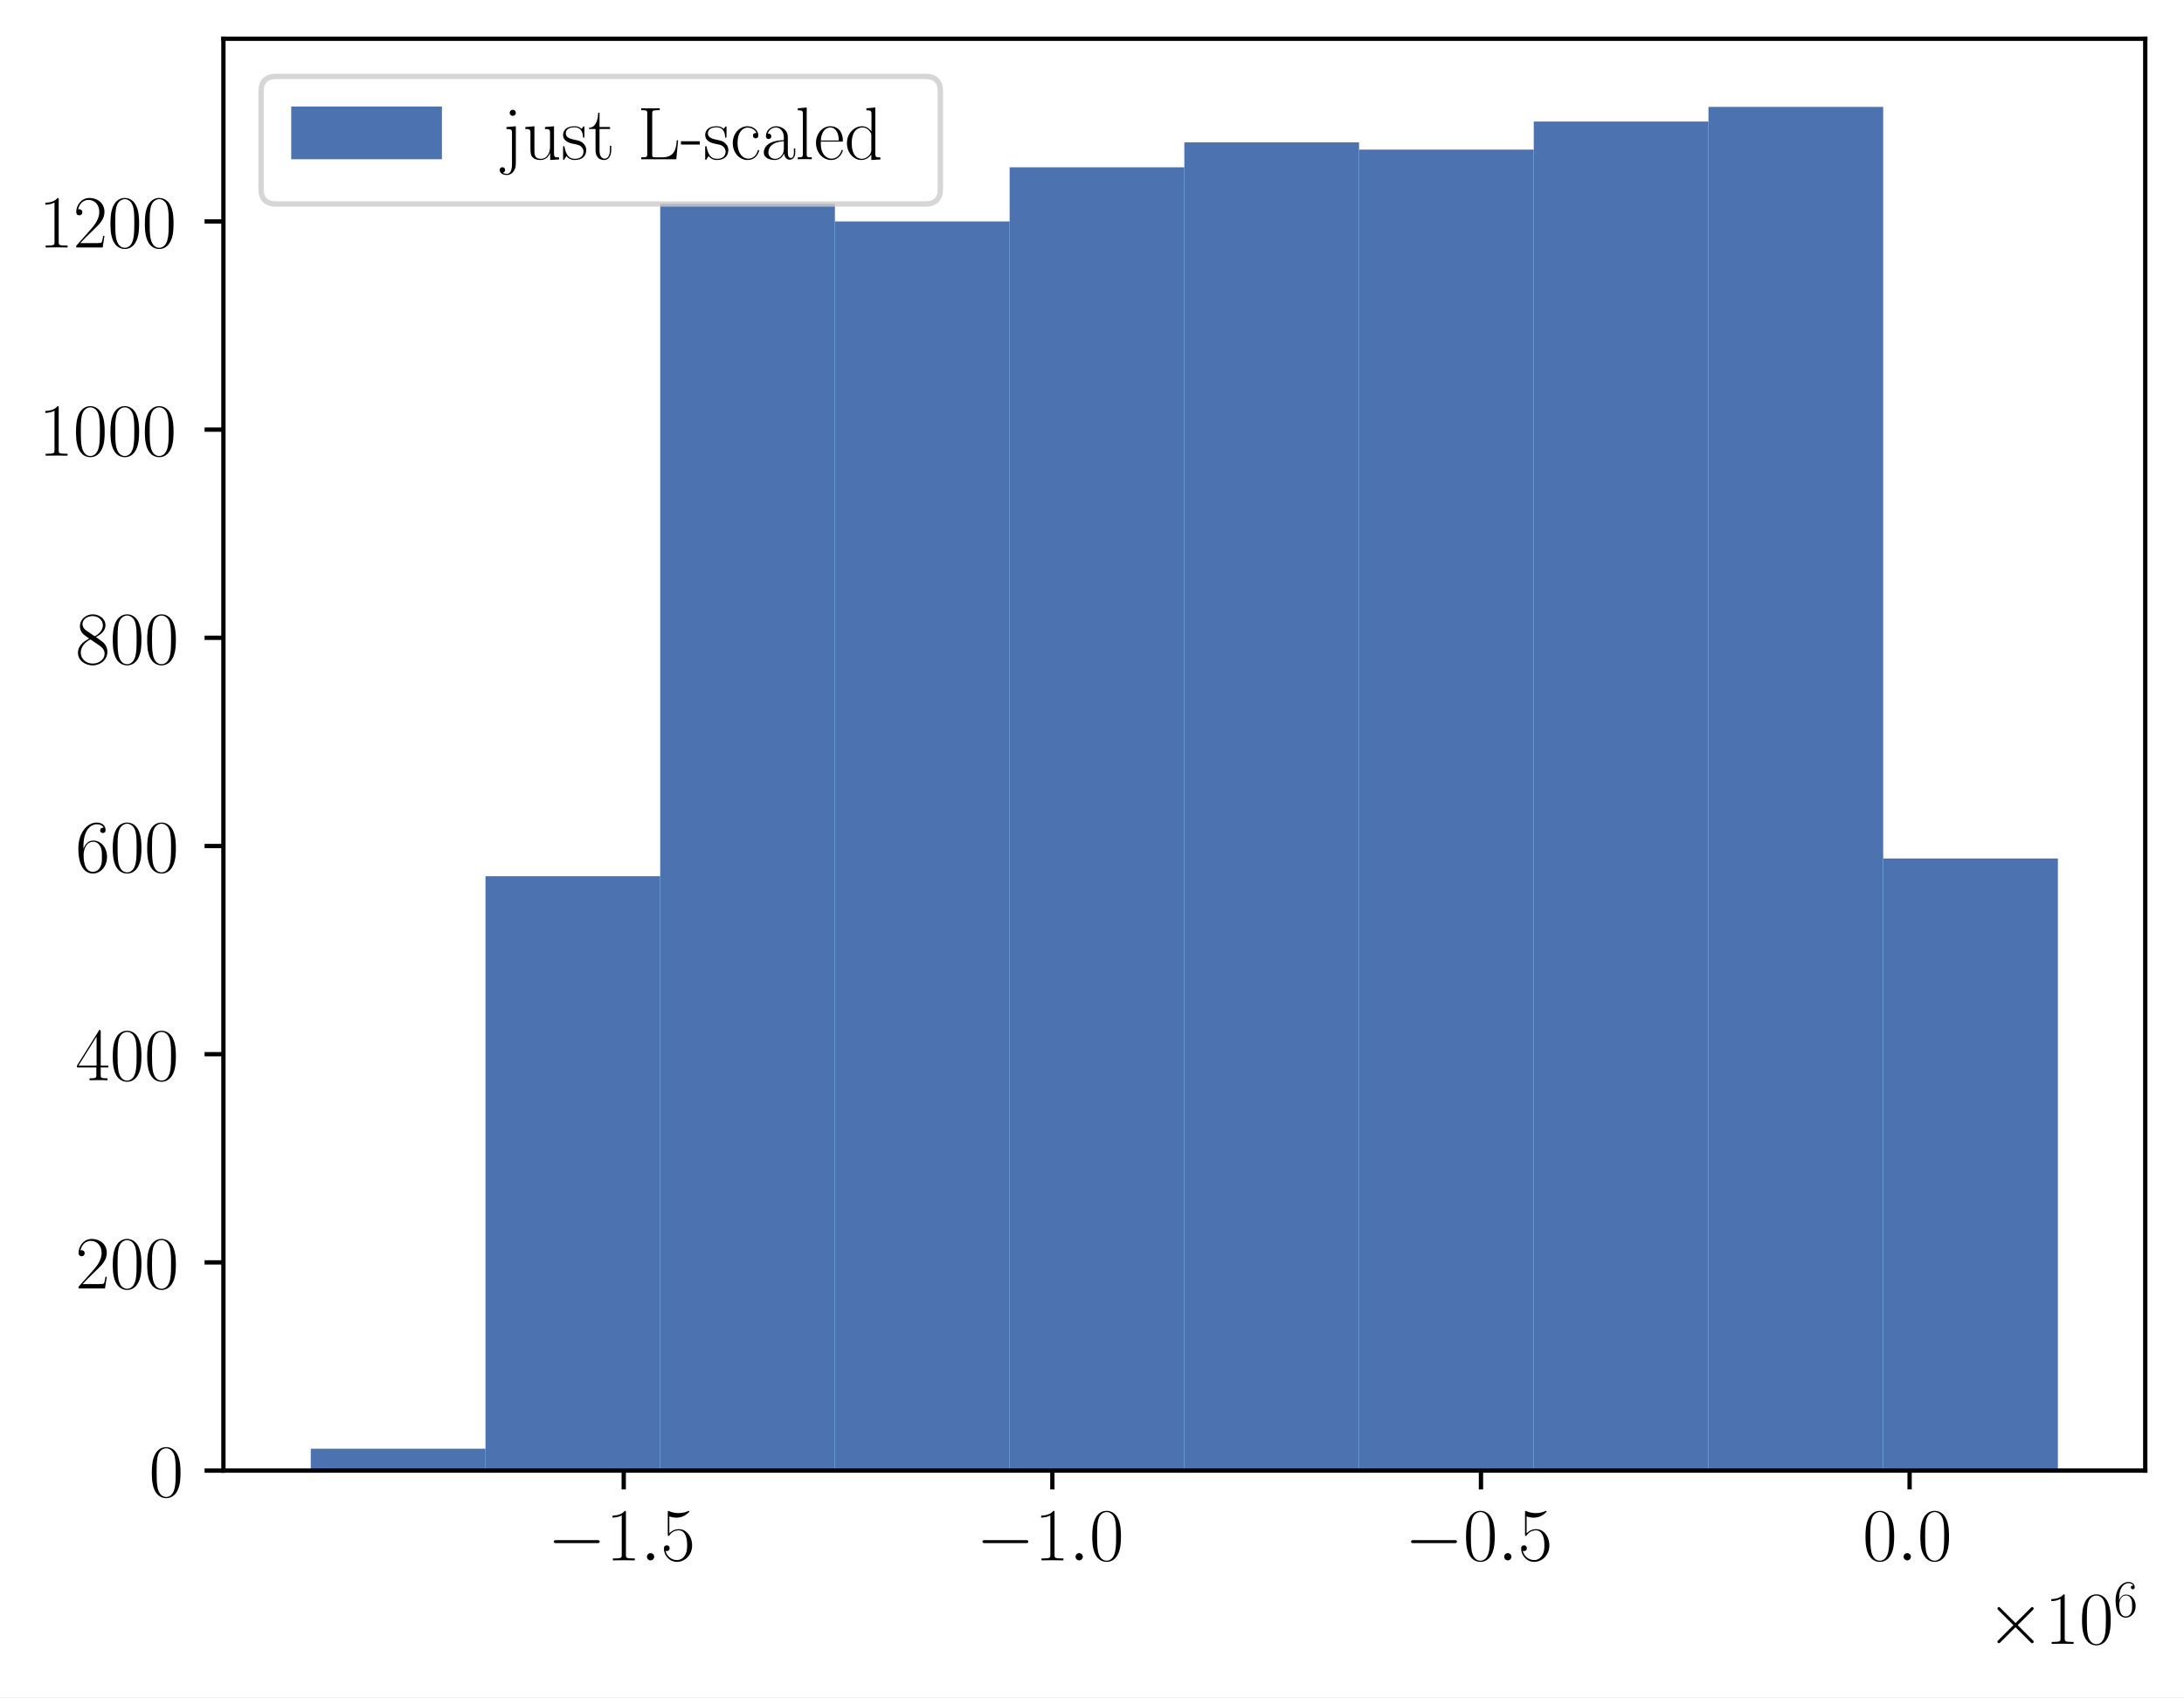
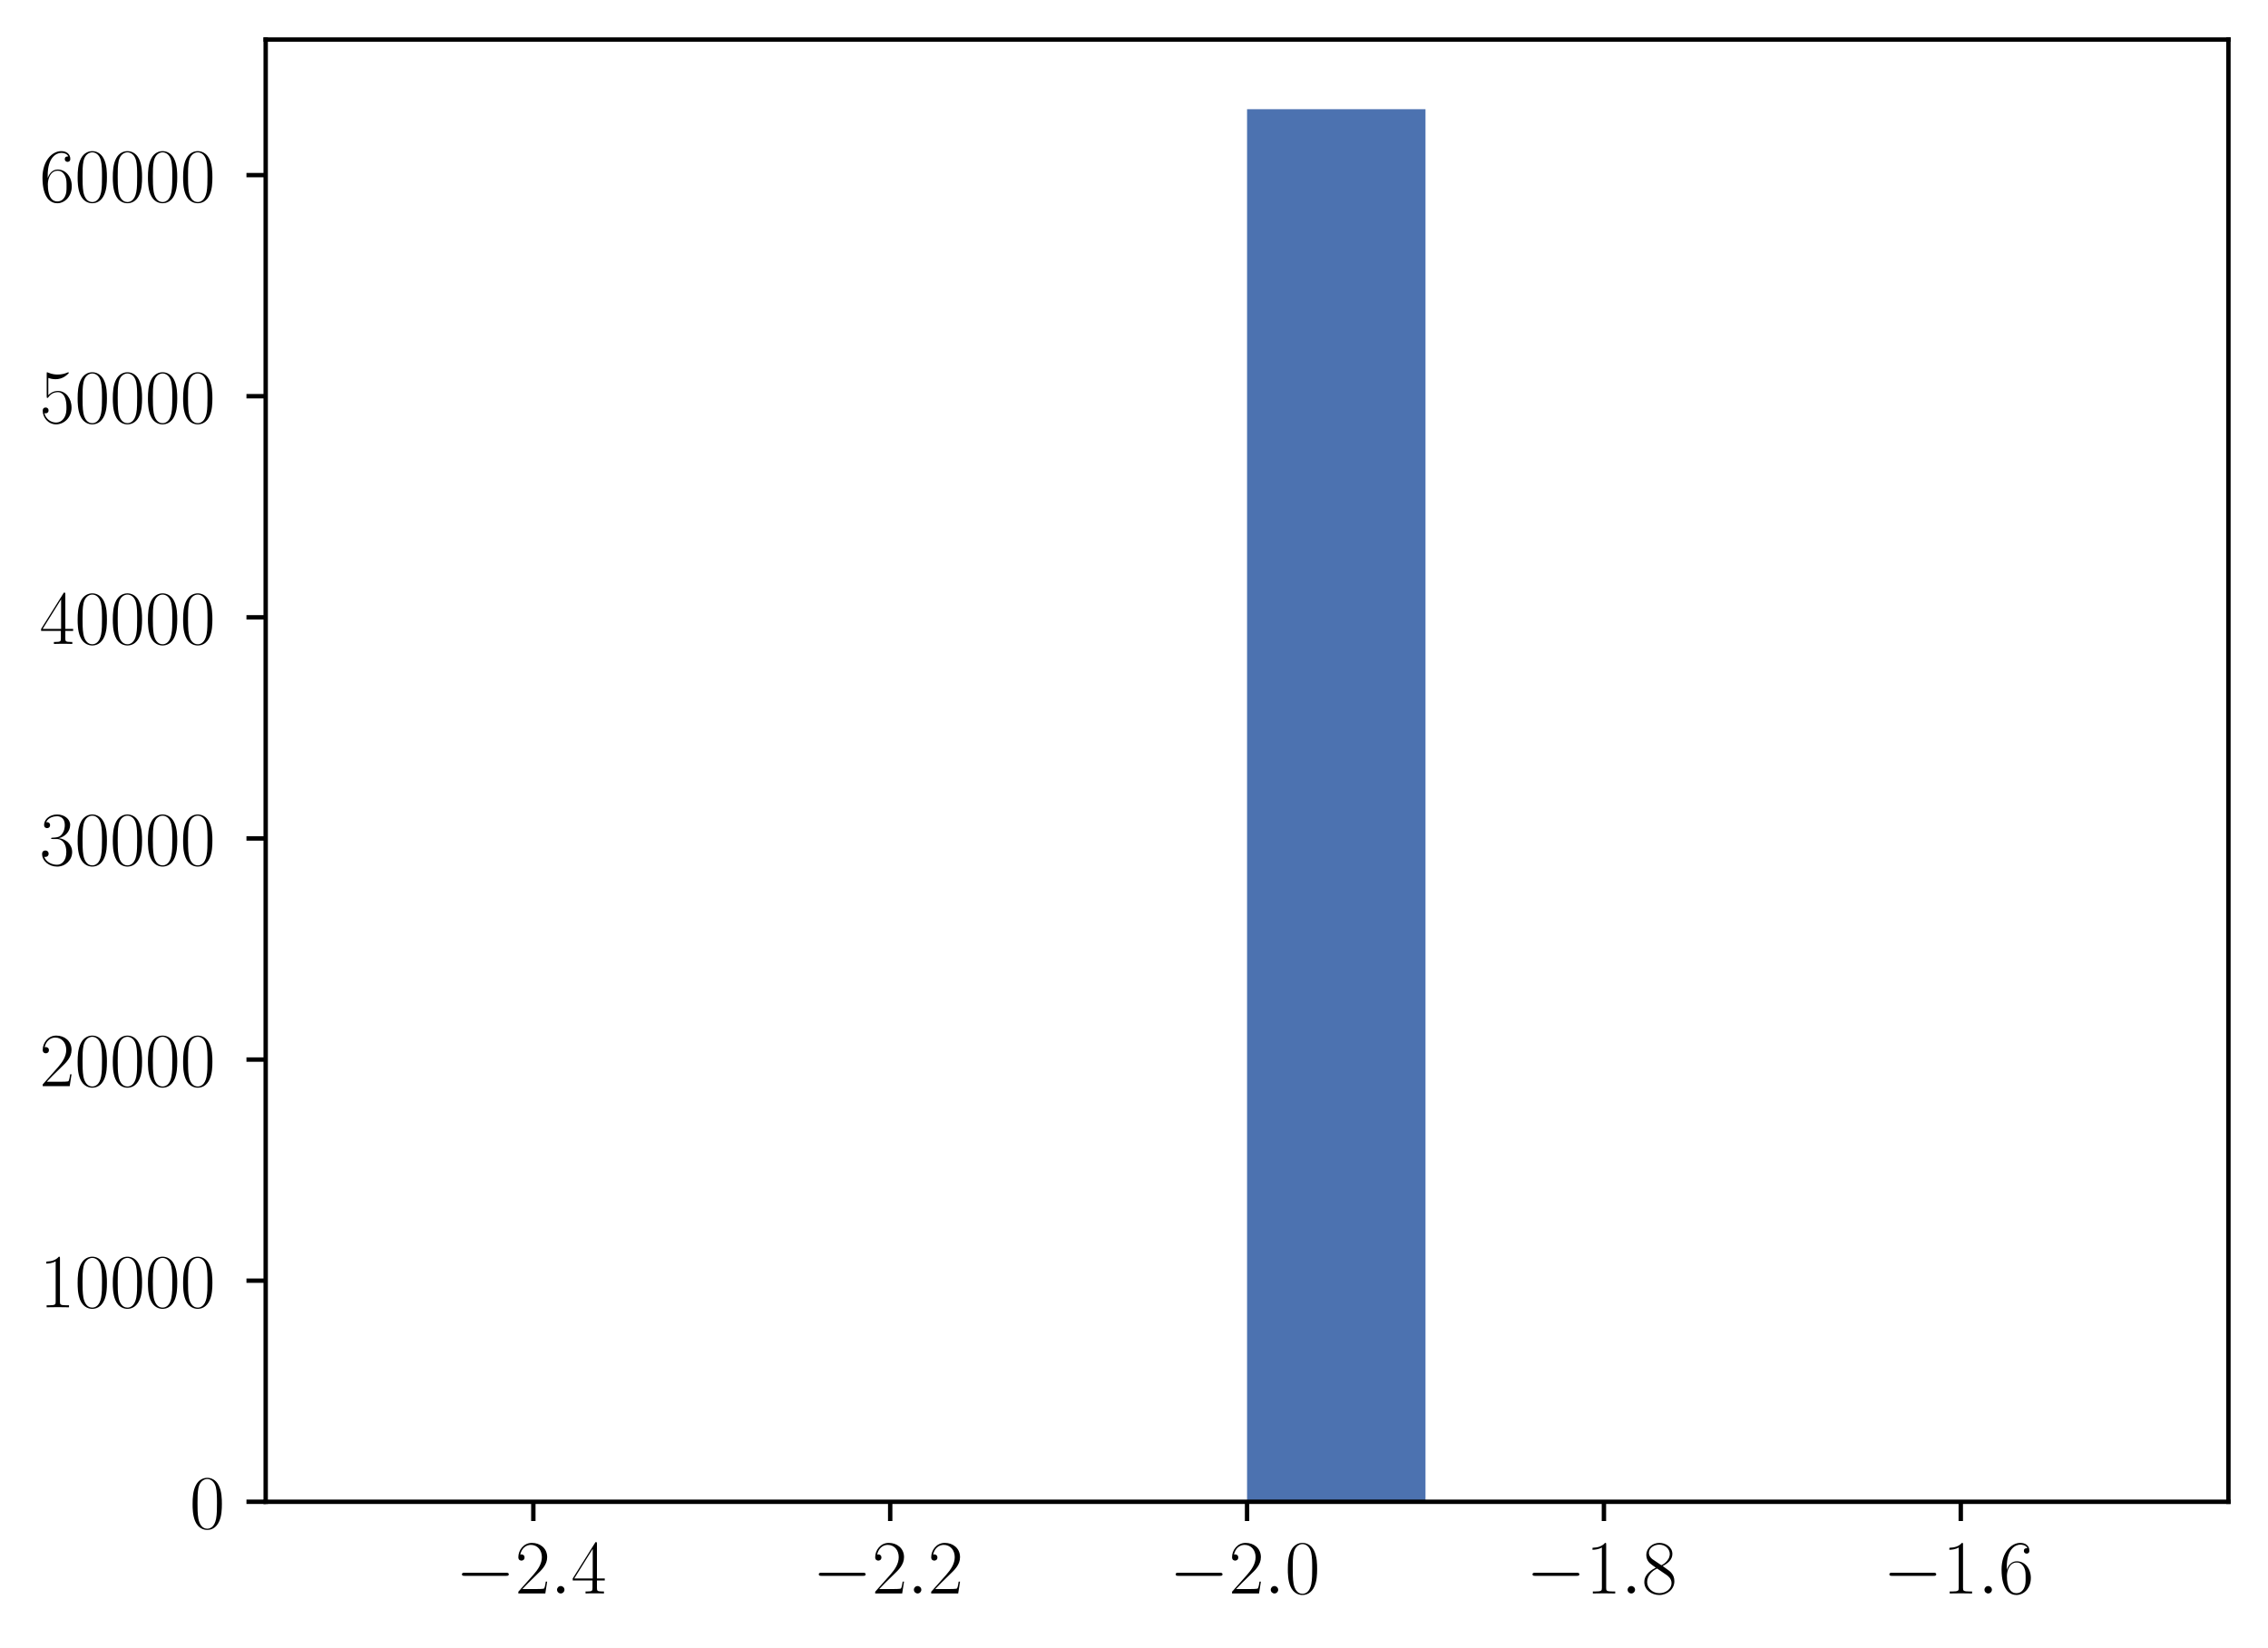
- <svg xmlns="http://www.w3.org/2000/svg" xmlns:xlink="http://www.w3.org/1999/xlink" width="405.834pt" height="315.426pt" viewBox="0 0 405.834 315.426" version="1.1">
+ <svg xmlns="http://www.w3.org/2000/svg" xmlns:xlink="http://www.w3.org/1999/xlink" width="412.662pt" height="299.91pt" viewBox="0 0 412.662 299.91" version="1.1">
  <defs>
    <style type="text/css">*{stroke-linejoin: round; stroke-linecap: butt}</style>
  </defs>
  <g id="figure_1">
    <g id="patch_1">
-       <path d="M 0 315.426  L 405.834 315.426  L 405.834 0  L 0 0  z " style="fill: #ffffff" />
+       <path d="M 0 299.91  L 412.662 299.91  L 412.662 0  L 0 0  z " style="fill: #ffffff" />
    </g>
    <g id="axes_1">
      <g id="patch_2">
-         <path d="M 41.514 273.312  L 398.634 273.312  L 398.634 7.2  L 41.514 7.2  z " style="fill: #ffffff" />
+         <path d="M 48.342 273.312  L 405.462 273.312  L 405.462 7.2  L 48.342 7.2  z " style="fill: #ffffff" />
      </g>
      <g id="patch_3">
-         <path d="M 57.747 273.312  L 90.212 273.312  L 90.212 269.249  L 57.747 269.249  z " clip-path="url(#pa8d8093354)" style="fill: #4c72b0" />
+         <path d="M 64.575 273.312  L 97.041 273.312  L 97.041 273.312  L 64.575 273.312  z " clip-path="url(#p9e2851ecca)" style="fill: #4c72b0" />
      </g>
      <g id="patch_4">
-         <path d="M 90.212 273.312  L 122.678 273.312  L 122.678 162.843  L 90.212 162.843  z " clip-path="url(#pa8d8093354)" style="fill: #4c72b0" />
+         <path d="M 97.041 273.312  L 129.506 273.312  L 129.506 273.312  L 97.041 273.312  z " clip-path="url(#p9e2851ecca)" style="fill: #4c72b0" />
      </g>
      <g id="patch_5">
-         <path d="M 122.678 273.312  L 155.143 273.312  L 155.143 37.864  L 122.678 37.864  z " clip-path="url(#pa8d8093354)" style="fill: #4c72b0" />
+         <path d="M 129.506 273.312  L 161.972 273.312  L 161.972 273.312  L 129.506 273.312  z " clip-path="url(#p9e2851ecca)" style="fill: #4c72b0" />
      </g>
      <g id="patch_6">
-         <path d="M 155.143 273.312  L 187.609 273.312  L 187.609 41.153  L 155.143 41.153  z " clip-path="url(#pa8d8093354)" style="fill: #4c72b0" />
+         <path d="M 161.972 273.312  L 194.437 273.312  L 194.437 273.312  L 161.972 273.312  z " clip-path="url(#p9e2851ecca)" style="fill: #4c72b0" />
      </g>
      <g id="patch_7">
-         <path d="M 187.608 273.312  L 220.074 273.312  L 220.074 31.093  L 187.608 31.093  z " clip-path="url(#pa8d8093354)" style="fill: #4c72b0" />
+         <path d="M 194.437 273.312  L 226.902 273.312  L 226.902 273.312  L 194.437 273.312  z " clip-path="url(#p9e2851ecca)" style="fill: #4c72b0" />
      </g>
      <g id="patch_8">
-         <path d="M 220.074 273.312  L 252.539 273.312  L 252.539 26.45  L 220.074 26.45  z " clip-path="url(#pa8d8093354)" style="fill: #4c72b0" />
+         <path d="M 226.902 273.312  L 259.368 273.312  L 259.368 19.872  L 226.902 19.872  z " clip-path="url(#p9e2851ecca)" style="fill: #4c72b0" />
      </g>
      <g id="patch_9">
-         <path d="M 252.539 273.312  L 285.005 273.312  L 285.005 27.804  L 252.539 27.804  z " clip-path="url(#pa8d8093354)" style="fill: #4c72b0" />
+         <path d="M 259.368 273.312  L 291.833 273.312  L 291.833 273.312  L 259.368 273.312  z " clip-path="url(#p9e2851ecca)" style="fill: #4c72b0" />
      </g>
      <g id="patch_10">
-         <path d="M 285.005 273.312  L 317.47 273.312  L 317.47 22.581  L 285.005 22.581  z " clip-path="url(#pa8d8093354)" style="fill: #4c72b0" />
+         <path d="M 291.833 273.312  L 324.299 273.312  L 324.299 273.312  L 291.833 273.312  z " clip-path="url(#p9e2851ecca)" style="fill: #4c72b0" />
      </g>
      <g id="patch_11">
-         <path d="M 317.47 273.312  L 349.936 273.312  L 349.936 19.872  L 317.47 19.872  z " clip-path="url(#pa8d8093354)" style="fill: #4c72b0" />
+         <path d="M 324.299 273.312  L 356.764 273.312  L 356.764 273.312  L 324.299 273.312  z " clip-path="url(#p9e2851ecca)" style="fill: #4c72b0" />
      </g>
      <g id="patch_12">
-         <path d="M 349.936 273.312  L 382.401 273.312  L 382.401 159.554  L 349.936 159.554  z " clip-path="url(#pa8d8093354)" style="fill: #4c72b0" />
+         <path d="M 356.764 273.312  L 389.23 273.312  L 389.23 273.312  L 356.764 273.312  z " clip-path="url(#p9e2851ecca)" style="fill: #4c72b0" />
      </g>
      <g id="matplotlib.axis_1">
        <g id="xtick_1">
          <g id="line2d_1">
            <defs>
-               <path id="m25799db922" d="M 0 0  L 0 3.5  " style="stroke: #000000; stroke-width: 0.8" />
+               <path id="m0d8fa934ce" d="M 0 0  L 0 3.5  " style="stroke: #000000; stroke-width: 0.8" />
            </defs>
            <g>
-               <use xlink:href="#m25799db922" x="115.903" y="273.312" style="stroke: #000000; stroke-width: 0.8" />
+               <use xlink:href="#m0d8fa934ce" x="97.041" y="273.312" style="stroke: #000000; stroke-width: 0.8" />
            </g>
          </g>
          <g id="text_1">
-             <g transform="translate(101.7533 289.9979)scale(0.14 -0.14)">
+             <g transform="translate(82.89122 289.9979)scale(0.14 -0.14)">
              <defs>
                <path id="CMSY10-0" d="M 4218 1472  C 4326 1472 4442 1472 4442 1600  C 4442 1728 4326 1728 4218 1728  L 755 1728  C 646 1728 531 1728 531 1600  C 531 1472 646 1472 755 1472  L 4218 1472  z " transform="scale(0.015625)" />
-                 <path id="CMR17-31" d="M 1702 4083  C 1702 4217 1696 4224 1606 4224  C 1357 3927 979 3833 621 3820  C 602 3820 570 3820 563 3808  C 557 3795 557 3782 557 3648  C 755 3648 1088 3686 1344 3839  L 1344 467  C 1344 243 1331 166 781 166  L 589 166  L 589 0  C 896 6 1216 12 1523 12  C 1830 12 2150 6 2458 0  L 2458 166  L 2266 166  C 1715 166 1702 236 1702 467  L 1702 4083  z " transform="scale(0.015625)" />
+                 <path id="CMR17-32" d="M 2669 990  L 2554 990  C 2490 537 2438 460 2413 422  C 2381 371 1920 371 1830 371  L 602 371  C 832 620 1280 1073 1824 1596  C 2214 1966 2669 2400 2669 3033  C 2669 3788 2067 4224 1395 4224  C 691 4224 262 3603 262 3027  C 262 2777 448 2745 525 2745  C 589 2745 781 2783 781 3007  C 781 3206 614 3264 525 3264  C 486 3264 448 3257 422 3244  C 544 3788 915 4057 1306 4057  C 1862 4057 2227 3616 2227 3033  C 2227 2477 1901 1998 1536 1583  L 262 147  L 262 0  L 2515 0  L 2669 990  z " transform="scale(0.015625)" />
                <path id="CMMI12-3a" d="M 1178 307  C 1178 492 1024 620 870 620  C 685 620 557 467 557 313  C 557 128 710 0 864 0  C 1050 0 1178 153 1178 307  z " transform="scale(0.015625)" />
-                 <path id="CMR17-35" d="M 730 3750  C 794 3724 1056 3641 1325 3641  C 1920 3641 2246 3961 2432 4140  C 2432 4191 2432 4224 2394 4224  C 2387 4224 2374 4224 2323 4198  C 2099 4102 1837 4032 1517 4032  C 1325 4032 1037 4055 723 4191  C 653 4224 640 4224 634 4224  C 602 4224 595 4217 595 4090  L 595 2231  C 595 2113 595 2080 659 2080  C 691 2080 704 2093 736 2139  C 941 2435 1222 2560 1542 2560  C 1766 2560 2246 2415 2246 1293  C 2246 1087 2246 716 2054 422  C 1894 159 1645 25 1370 25  C 947 25 518 319 403 812  C 429 806 480 793 506 793  C 589 793 749 838 749 1036  C 749 1209 627 1280 506 1280  C 358 1280 262 1190 262 1011  C 262 454 704 -128 1382 -128  C 2042 -128 2669 441 2669 1267  C 2669 2054 2170 2662 1549 2662  C 1222 2662 947 2540 730 2304  L 730 3750  z " transform="scale(0.015625)" />
-               </defs>
-               <use xlink:href="#CMSY10-0" transform="scale(0.996264)" />
-               <use xlink:href="#CMR17-31" transform="translate(77.48747 0)scale(0.996264)" />
-               <use xlink:href="#CMMI12-3a" transform="translate(123.1779 0)scale(0.996264)" />
-               <use xlink:href="#CMR17-35" transform="translate(150.2751 0)scale(0.996264)" />
+                 <path id="CMR17-34" d="M 2150 4147  C 2150 4281 2144 4288 2029 4288  L 128 1254  L 128 1088  L 1779 1088  L 1779 460  C 1779 230 1766 166 1318 166  L 1197 166  L 1197 0  C 1402 12 1747 12 1965 12  C 2182 12 2528 12 2733 0  L 2733 166  L 2611 166  C 2163 166 2150 230 2150 460  L 2150 1088  L 2803 1088  L 2803 1254  L 2150 1254  L 2150 4147  z M 1798 3723  L 1798 1254  L 256 1254  L 1798 3723  z " transform="scale(0.015625)" />
+               </defs>
+               <use xlink:href="#CMSY10-0" transform="scale(0.996264)" />
+               <use xlink:href="#CMR17-32" transform="translate(77.48747 0)scale(0.996264)" />
+               <use xlink:href="#CMMI12-3a" transform="translate(123.1779 0)scale(0.996264)" />
+               <use xlink:href="#CMR17-34" transform="translate(150.2751 0)scale(0.996264)" />
            </g>
          </g>
        </g>
        <g id="xtick_2">
          <g id="line2d_2">
            <g>
-               <use xlink:href="#m25799db922" x="195.55" y="273.312" style="stroke: #000000; stroke-width: 0.8" />
+               <use xlink:href="#m0d8fa934ce" x="161.972" y="273.312" style="stroke: #000000; stroke-width: 0.8" />
            </g>
          </g>
          <g id="text_2">
-             <g transform="translate(181.4006 289.9979)scale(0.14 -0.14)">
-               <defs>
-                 <path id="CMR17-30" d="M 2688 2038  C 2688 2430 2682 3099 2413 3613  C 2176 4063 1798 4224 1466 4224  C 1158 4224 768 4082 525 3620  C 269 3137 243 2539 243 2038  C 243 1671 250 1112 448 623  C 723 -39 1216 -128 1466 -128  C 1760 -128 2208 -7 2470 604  C 2662 1048 2688 1568 2688 2038  z M 1466 -26  C 1056 -26 813 328 723 816  C 653 1196 653 1749 653 2109  C 653 2604 653 3015 736 3407  C 858 3954 1216 4121 1466 4121  C 1728 4121 2067 3947 2189 3420  C 2272 3054 2278 2623 2278 2109  C 2278 1691 2278 1176 2202 797  C 2067 96 1690 -26 1466 -26  z " transform="scale(0.015625)" />
-               </defs>
-               <use xlink:href="#CMSY10-0" transform="scale(0.996264)" />
-               <use xlink:href="#CMR17-31" transform="translate(77.48747 0)scale(0.996264)" />
-               <use xlink:href="#CMMI12-3a" transform="translate(123.1779 0)scale(0.996264)" />
-               <use xlink:href="#CMR17-30" transform="translate(150.2751 0)scale(0.996264)" />
+             <g transform="translate(147.8221 289.9979)scale(0.14 -0.14)">
+               <use xlink:href="#CMSY10-0" transform="scale(0.996264)" />
+               <use xlink:href="#CMR17-32" transform="translate(77.48747 0)scale(0.996264)" />
+               <use xlink:href="#CMMI12-3a" transform="translate(123.1779 0)scale(0.996264)" />
+               <use xlink:href="#CMR17-32" transform="translate(150.2751 0)scale(0.996264)" />
            </g>
          </g>
        </g>
        <g id="xtick_3">
          <g id="line2d_3">
            <g>
-               <use xlink:href="#m25799db922" x="275.197" y="273.312" style="stroke: #000000; stroke-width: 0.8" />
+               <use xlink:href="#m0d8fa934ce" x="226.902" y="273.312" style="stroke: #000000; stroke-width: 0.8" />
            </g>
          </g>
          <g id="text_3">
-             <g transform="translate(261.0479 289.9979)scale(0.14 -0.14)">
-               <use xlink:href="#CMSY10-0" transform="scale(0.996264)" />
-               <use xlink:href="#CMR17-30" transform="translate(77.48747 0)scale(0.996264)" />
-               <use xlink:href="#CMMI12-3a" transform="translate(123.1779 0)scale(0.996264)" />
-               <use xlink:href="#CMR17-35" transform="translate(150.2751 0)scale(0.996264)" />
+             <g transform="translate(212.753 289.9979)scale(0.14 -0.14)">
+               <defs>
+                 <path id="CMR17-30" d="M 2688 2038  C 2688 2430 2682 3099 2413 3613  C 2176 4063 1798 4224 1466 4224  C 1158 4224 768 4082 525 3620  C 269 3137 243 2539 243 2038  C 243 1671 250 1112 448 623  C 723 -39 1216 -128 1466 -128  C 1760 -128 2208 -7 2470 604  C 2662 1048 2688 1568 2688 2038  z M 1466 -26  C 1056 -26 813 328 723 816  C 653 1196 653 1749 653 2109  C 653 2604 653 3015 736 3407  C 858 3954 1216 4121 1466 4121  C 1728 4121 2067 3947 2189 3420  C 2272 3054 2278 2623 2278 2109  C 2278 1691 2278 1176 2202 797  C 2067 96 1690 -26 1466 -26  z " transform="scale(0.015625)" />
+               </defs>
+               <use xlink:href="#CMSY10-0" transform="scale(0.996264)" />
+               <use xlink:href="#CMR17-32" transform="translate(77.48747 0)scale(0.996264)" />
+               <use xlink:href="#CMMI12-3a" transform="translate(123.1779 0)scale(0.996264)" />
+               <use xlink:href="#CMR17-30" transform="translate(150.2751 0)scale(0.996264)" />
            </g>
          </g>
        </g>
        <g id="xtick_4">
          <g id="line2d_4">
            <g>
-               <use xlink:href="#m25799db922" x="354.845" y="273.312" style="stroke: #000000; stroke-width: 0.8" />
+               <use xlink:href="#m0d8fa934ce" x="291.833" y="273.312" style="stroke: #000000; stroke-width: 0.8" />
            </g>
          </g>
          <g id="text_4">
-             <g transform="translate(346.1193 289.9979)scale(0.14 -0.14)">
-               <use xlink:href="#CMR17-30" transform="scale(0.996264)" />
-               <use xlink:href="#CMMI12-3a" transform="translate(45.69048 0)scale(0.996264)" />
-               <use xlink:href="#CMR17-30" transform="translate(72.78765 0)scale(0.996264)" />
-             </g>
-           </g>
-         </g>
-         <g id="text_5">
-           <g transform="translate(369.1115 305.5136)scale(0.14 -0.14)">
-             <defs>
-               <path id="CMSY10-2" d="M 2490 1775  L 1210 3046  C 1133 3123 1120 3136 1069 3136  C 1005 3136 941 3078 941 3008  C 941 2963 954 2950 1024 2880  L 2304 1596  L 1024 313  C 954 243 941 230 941 185  C 941 115 1005 57 1069 57  C 1120 57 1133 70 1210 147  L 2483 1418  L 3808 95  C 3821 89 3866 57 3904 57  C 3981 57 4032 115 4032 185  C 4032 198 4032 223 4013 255  C 4006 268 2989 1271 2669 1596  L 3840 2765  C 3872 2803 3968 2886 4000 2925  C 4006 2937 4032 2963 4032 3008  C 4032 3078 3981 3136 3904 3136  C 3853 3136 3827 3110 3757 3040  L 2490 1775  z " transform="scale(0.015625)" />
-               <path id="CMR17-36" d="M 678 2198  C 678 3712 1395 4076 1811 4076  C 1946 4076 2272 4049 2400 3782  C 2298 3782 2106 3782 2106 3558  C 2106 3385 2246 3328 2336 3328  C 2394 3328 2566 3353 2566 3571  C 2566 3987 2246 4224 1805 4224  C 1043 4224 243 3411 243 2011  C 243 257 966 -128 1478 -128  C 2099 -128 2688 431 2688 1295  C 2688 2101 2170 2688 1517 2688  C 1126 2688 838 2430 678 1979  L 678 2198  z M 1478 25  C 691 25 691 1212 691 1450  C 691 1914 909 2585 1504 2585  C 1613 2585 1926 2585 2138 2140  C 2253 1889 2253 1624 2253 1302  C 2253 954 2253 696 2118 438  C 1978 173 1773 25 1478 25  z " transform="scale(0.015625)" />
-             </defs>
-             <use xlink:href="#CMSY10-2" transform="scale(0.996264)" />
-             <use xlink:href="#CMR17-31" transform="translate(77.48747 0)scale(0.996264)" />
-             <use xlink:href="#CMR17-30" transform="translate(123.1779 0)scale(0.996264)" />
-             <use xlink:href="#CMR17-36" transform="translate(168.8684 36.15364)scale(0.697382)" />
+             <g transform="translate(277.6839 289.9979)scale(0.14 -0.14)">
+               <defs>
+                 <path id="CMR17-31" d="M 1702 4083  C 1702 4217 1696 4224 1606 4224  C 1357 3927 979 3833 621 3820  C 602 3820 570 3820 563 3808  C 557 3795 557 3782 557 3648  C 755 3648 1088 3686 1344 3839  L 1344 467  C 1344 243 1331 166 781 166  L 589 166  L 589 0  C 896 6 1216 12 1523 12  C 1830 12 2150 6 2458 0  L 2458 166  L 2266 166  C 1715 166 1702 236 1702 467  L 1702 4083  z " transform="scale(0.015625)" />
+                 <path id="CMR17-38" d="M 1741 2289  C 2144 2494 2554 2803 2554 3298  C 2554 3884 1990 4224 1472 4224  C 890 4224 378 3800 378 3215  C 378 3054 416 2777 666 2533  C 730 2469 998 2276 1171 2154  C 883 2006 211 1652 211 945  C 211 282 838 -128 1459 -128  C 2144 -128 2720 366 2720 1022  C 2720 1607 2330 1877 2074 2051  L 1741 2289  z M 902 2855  C 851 2887 595 3086 595 3388  C 595 3781 998 4076 1459 4076  C 1965 4076 2336 3716 2336 3298  C 2336 2700 1670 2359 1638 2359  C 1632 2359 1626 2359 1574 2398  L 902 2855  z M 2080 1536  C 2176 1466 2483 1253 2483 861  C 2483 385 2010 25 1472 25  C 890 25 448 443 448 951  C 448 1459 838 1884 1280 2083  L 2080 1536  z " transform="scale(0.015625)" />
+               </defs>
+               <use xlink:href="#CMSY10-0" transform="scale(0.996264)" />
+               <use xlink:href="#CMR17-31" transform="translate(77.48747 0)scale(0.996264)" />
+               <use xlink:href="#CMMI12-3a" transform="translate(123.1779 0)scale(0.996264)" />
+               <use xlink:href="#CMR17-38" transform="translate(150.2751 0)scale(0.996264)" />
+             </g>
+           </g>
+         </g>
+         <g id="xtick_5">
+           <g id="line2d_5">
+             <g>
+               <use xlink:href="#m0d8fa934ce" x="356.764" y="273.312" style="stroke: #000000; stroke-width: 0.8" />
+             </g>
+           </g>
+           <g id="text_5">
+             <g transform="translate(342.6149 289.9979)scale(0.14 -0.14)">
+               <defs>
+                 <path id="CMR17-36" d="M 678 2198  C 678 3712 1395 4076 1811 4076  C 1946 4076 2272 4049 2400 3782  C 2298 3782 2106 3782 2106 3558  C 2106 3385 2246 3328 2336 3328  C 2394 3328 2566 3353 2566 3571  C 2566 3987 2246 4224 1805 4224  C 1043 4224 243 3411 243 2011  C 243 257 966 -128 1478 -128  C 2099 -128 2688 431 2688 1295  C 2688 2101 2170 2688 1517 2688  C 1126 2688 838 2430 678 1979  L 678 2198  z M 1478 25  C 691 25 691 1212 691 1450  C 691 1914 909 2585 1504 2585  C 1613 2585 1926 2585 2138 2140  C 2253 1889 2253 1624 2253 1302  C 2253 954 2253 696 2118 438  C 1978 173 1773 25 1478 25  z " transform="scale(0.015625)" />
+               </defs>
+               <use xlink:href="#CMSY10-0" transform="scale(0.996264)" />
+               <use xlink:href="#CMR17-31" transform="translate(77.48747 0)scale(0.996264)" />
+               <use xlink:href="#CMMI12-3a" transform="translate(123.1779 0)scale(0.996264)" />
+               <use xlink:href="#CMR17-36" transform="translate(150.2751 0)scale(0.996264)" />
+             </g>
          </g>
        </g>
      </g>
      <g id="matplotlib.axis_2">
        <g id="ytick_1">
-           <g id="line2d_5">
+           <g id="line2d_6">
            <defs>
-               <path id="mceec795998" d="M 0 0  L -3.5 0  " style="stroke: #000000; stroke-width: 0.8" />
+               <path id="m68501ae72c" d="M 0 0  L -3.5 0  " style="stroke: #000000; stroke-width: 0.8" />
            </defs>
            <g>
-               <use xlink:href="#mceec795998" x="41.514" y="273.312" style="stroke: #000000; stroke-width: 0.8" />
+               <use xlink:href="#m68501ae72c" x="48.342" y="273.312" style="stroke: #000000; stroke-width: 0.8" />
            </g>
          </g>
          <g id="text_6">
-             <g transform="translate(27.68547 278.1549)scale(0.14 -0.14)">
+             <g transform="translate(34.51396 278.1549)scale(0.14 -0.14)">
              <use xlink:href="#CMR17-30" transform="scale(0.996264)" />
            </g>
          </g>
        </g>
        <g id="ytick_2">
-           <g id="line2d_6">
-             <g>
-               <use xlink:href="#mceec795998" x="41.514" y="234.619" style="stroke: #000000; stroke-width: 0.8" />
+           <g id="line2d_7">
+             <g>
+               <use xlink:href="#m68501ae72c" x="48.342" y="233.071" style="stroke: #000000; stroke-width: 0.8" />
            </g>
          </g>
          <g id="text_7">
-             <g transform="translate(14.02849 239.4618)scale(0.14 -0.14)">
-               <defs>
-                 <path id="CMR17-32" d="M 2669 990  L 2554 990  C 2490 537 2438 460 2413 422  C 2381 371 1920 371 1830 371  L 602 371  C 832 620 1280 1073 1824 1596  C 2214 1966 2669 2400 2669 3033  C 2669 3788 2067 4224 1395 4224  C 691 4224 262 3603 262 3027  C 262 2777 448 2745 525 2745  C 589 2745 781 2783 781 3007  C 781 3206 614 3264 525 3264  C 486 3264 448 3257 422 3244  C 544 3788 915 4057 1306 4057  C 1862 4057 2227 3616 2227 3033  C 2227 2477 1901 1998 1536 1583  L 262 147  L 262 0  L 2515 0  L 2669 990  z " transform="scale(0.015625)" />
-               </defs>
+             <g transform="translate(7.2 237.9142)scale(0.14 -0.14)">
+               <use xlink:href="#CMR17-31" transform="scale(0.996264)" />
+               <use xlink:href="#CMR17-30" transform="translate(45.69048 0)scale(0.996264)" />
+               <use xlink:href="#CMR17-30" transform="translate(91.38095 0)scale(0.996264)" />
+               <use xlink:href="#CMR17-30" transform="translate(137.0714 0)scale(0.996264)" />
+               <use xlink:href="#CMR17-30" transform="translate(182.7619 0)scale(0.996264)" />
+             </g>
+           </g>
+         </g>
+         <g id="ytick_3">
+           <g id="line2d_8">
+             <g>
+               <use xlink:href="#m68501ae72c" x="48.342" y="192.831" style="stroke: #000000; stroke-width: 0.8" />
+             </g>
+           </g>
+           <g id="text_8">
+             <g transform="translate(7.2 197.6735)scale(0.14 -0.14)">
              <use xlink:href="#CMR17-32" transform="scale(0.996264)" />
              <use xlink:href="#CMR17-30" transform="translate(45.69048 0)scale(0.996264)" />
              <use xlink:href="#CMR17-30" transform="translate(91.38095 0)scale(0.996264)" />
-             </g>
-           </g>
-         </g>
-         <g id="ytick_3">
-           <g id="line2d_7">
-             <g>
-               <use xlink:href="#mceec795998" x="41.514" y="195.926" style="stroke: #000000; stroke-width: 0.8" />
-             </g>
-           </g>
-           <g id="text_8">
-             <g transform="translate(14.02849 200.7687)scale(0.14 -0.14)">
-               <defs>
-                 <path id="CMR17-34" d="M 2150 4147  C 2150 4281 2144 4288 2029 4288  L 128 1254  L 128 1088  L 1779 1088  L 1779 460  C 1779 230 1766 166 1318 166  L 1197 166  L 1197 0  C 1402 12 1747 12 1965 12  C 2182 12 2528 12 2733 0  L 2733 166  L 2611 166  C 2163 166 2150 230 2150 460  L 2150 1088  L 2803 1088  L 2803 1254  L 2150 1254  L 2150 4147  z M 1798 3723  L 1798 1254  L 256 1254  L 1798 3723  z " transform="scale(0.015625)" />
-               </defs>
+               <use xlink:href="#CMR17-30" transform="translate(137.0714 0)scale(0.996264)" />
+               <use xlink:href="#CMR17-30" transform="translate(182.7619 0)scale(0.996264)" />
+             </g>
+           </g>
+         </g>
+         <g id="ytick_4">
+           <g id="line2d_9">
+             <g>
+               <use xlink:href="#m68501ae72c" x="48.342" y="152.59" style="stroke: #000000; stroke-width: 0.8" />
+             </g>
+           </g>
+           <g id="text_9">
+             <g transform="translate(7.2 157.4328)scale(0.14 -0.14)">
+               <defs>
+                 <path id="CMR17-33" d="M 1414 2176  C 1984 2176 2234 1673 2234 1094  C 2234 322 1824 25 1453 25  C 1114 25 563 193 390 691  C 422 678 454 678 486 678  C 640 678 755 780 755 947  C 755 1132 614 1216 486 1216  C 378 1216 211 1164 211 927  C 211 335 787 -128 1466 -128  C 2176 -128 2720 432 2720 1087  C 2720 1718 2208 2176 1600 2246  C 2086 2347 2554 2776 2554 3353  C 2554 3856 2048 4224 1472 4224  C 890 4224 378 3862 378 3347  C 378 3123 544 3084 627 3084  C 762 3084 877 3167 877 3334  C 877 3500 762 3584 627 3584  C 602 3584 570 3584 544 3571  C 730 3999 1235 4076 1459 4076  C 1683 4076 2106 3966 2106 3347  C 2106 3167 2080 2851 1862 2574  C 1670 2329 1453 2316 1242 2297  C 1210 2297 1062 2284 1037 2284  C 992 2278 966 2272 966 2227  C 966 2182 973 2176 1101 2176  L 1414 2176  z " transform="scale(0.015625)" />
+               </defs>
+               <use xlink:href="#CMR17-33" transform="scale(0.996264)" />
+               <use xlink:href="#CMR17-30" transform="translate(45.69048 0)scale(0.996264)" />
+               <use xlink:href="#CMR17-30" transform="translate(91.38095 0)scale(0.996264)" />
+               <use xlink:href="#CMR17-30" transform="translate(137.0714 0)scale(0.996264)" />
+               <use xlink:href="#CMR17-30" transform="translate(182.7619 0)scale(0.996264)" />
+             </g>
+           </g>
+         </g>
+         <g id="ytick_5">
+           <g id="line2d_10">
+             <g>
+               <use xlink:href="#m68501ae72c" x="48.342" y="112.349" style="stroke: #000000; stroke-width: 0.8" />
+             </g>
+           </g>
+           <g id="text_10">
+             <g transform="translate(7.2 117.1921)scale(0.14 -0.14)">
              <use xlink:href="#CMR17-34" transform="scale(0.996264)" />
              <use xlink:href="#CMR17-30" transform="translate(45.69048 0)scale(0.996264)" />
              <use xlink:href="#CMR17-30" transform="translate(91.38095 0)scale(0.996264)" />
-             </g>
-           </g>
-         </g>
-         <g id="ytick_4">
-           <g id="line2d_8">
-             <g>
-               <use xlink:href="#mceec795998" x="41.514" y="157.233" style="stroke: #000000; stroke-width: 0.8" />
-             </g>
-           </g>
-           <g id="text_9">
-             <g transform="translate(14.02849 162.0755)scale(0.14 -0.14)">
+               <use xlink:href="#CMR17-30" transform="translate(137.0714 0)scale(0.996264)" />
+               <use xlink:href="#CMR17-30" transform="translate(182.7619 0)scale(0.996264)" />
+             </g>
+           </g>
+         </g>
+         <g id="ytick_6">
+           <g id="line2d_11">
+             <g>
+               <use xlink:href="#m68501ae72c" x="48.342" y="72.108" style="stroke: #000000; stroke-width: 0.8" />
+             </g>
+           </g>
+           <g id="text_11">
+             <g transform="translate(7.2 76.9514)scale(0.14 -0.14)">
+               <defs>
+                 <path id="CMR17-35" d="M 730 3750  C 794 3724 1056 3641 1325 3641  C 1920 3641 2246 3961 2432 4140  C 2432 4191 2432 4224 2394 4224  C 2387 4224 2374 4224 2323 4198  C 2099 4102 1837 4032 1517 4032  C 1325 4032 1037 4055 723 4191  C 653 4224 640 4224 634 4224  C 602 4224 595 4217 595 4090  L 595 2231  C 595 2113 595 2080 659 2080  C 691 2080 704 2093 736 2139  C 941 2435 1222 2560 1542 2560  C 1766 2560 2246 2415 2246 1293  C 2246 1087 2246 716 2054 422  C 1894 159 1645 25 1370 25  C 947 25 518 319 403 812  C 429 806 480 793 506 793  C 589 793 749 838 749 1036  C 749 1209 627 1280 506 1280  C 358 1280 262 1190 262 1011  C 262 454 704 -128 1382 -128  C 2042 -128 2669 441 2669 1267  C 2669 2054 2170 2662 1549 2662  C 1222 2662 947 2540 730 2304  L 730 3750  z " transform="scale(0.015625)" />
+               </defs>
+               <use xlink:href="#CMR17-35" transform="scale(0.996264)" />
+               <use xlink:href="#CMR17-30" transform="translate(45.69048 0)scale(0.996264)" />
+               <use xlink:href="#CMR17-30" transform="translate(91.38095 0)scale(0.996264)" />
+               <use xlink:href="#CMR17-30" transform="translate(137.0714 0)scale(0.996264)" />
+               <use xlink:href="#CMR17-30" transform="translate(182.7619 0)scale(0.996264)" />
+             </g>
+           </g>
+         </g>
+         <g id="ytick_7">
+           <g id="line2d_12">
+             <g>
+               <use xlink:href="#m68501ae72c" x="48.342" y="31.868" style="stroke: #000000; stroke-width: 0.8" />
+             </g>
+           </g>
+           <g id="text_12">
+             <g transform="translate(7.2 36.71069)scale(0.14 -0.14)">
              <use xlink:href="#CMR17-36" transform="scale(0.996264)" />
              <use xlink:href="#CMR17-30" transform="translate(45.69048 0)scale(0.996264)" />
              <use xlink:href="#CMR17-30" transform="translate(91.38095 0)scale(0.996264)" />
-             </g>
-           </g>
-         </g>
-         <g id="ytick_5">
-           <g id="line2d_9">
-             <g>
-               <use xlink:href="#mceec795998" x="41.514" y="118.539" style="stroke: #000000; stroke-width: 0.8" />
-             </g>
-           </g>
-           <g id="text_10">
-             <g transform="translate(14.02849 123.3824)scale(0.14 -0.14)">
-               <defs>
-                 <path id="CMR17-38" d="M 1741 2289  C 2144 2494 2554 2803 2554 3298  C 2554 3884 1990 4224 1472 4224  C 890 4224 378 3800 378 3215  C 378 3054 416 2777 666 2533  C 730 2469 998 2276 1171 2154  C 883 2006 211 1652 211 945  C 211 282 838 -128 1459 -128  C 2144 -128 2720 366 2720 1022  C 2720 1607 2330 1877 2074 2051  L 1741 2289  z M 902 2855  C 851 2887 595 3086 595 3388  C 595 3781 998 4076 1459 4076  C 1965 4076 2336 3716 2336 3298  C 2336 2700 1670 2359 1638 2359  C 1632 2359 1626 2359 1574 2398  L 902 2855  z M 2080 1536  C 2176 1466 2483 1253 2483 861  C 2483 385 2010 25 1472 25  C 890 25 448 443 448 951  C 448 1459 838 1884 1280 2083  L 2080 1536  z " transform="scale(0.015625)" />
-               </defs>
-               <use xlink:href="#CMR17-38" transform="scale(0.996264)" />
-               <use xlink:href="#CMR17-30" transform="translate(45.69048 0)scale(0.996264)" />
-               <use xlink:href="#CMR17-30" transform="translate(91.38095 0)scale(0.996264)" />
-             </g>
-           </g>
-         </g>
-         <g id="ytick_6">
-           <g id="line2d_10">
-             <g>
-               <use xlink:href="#mceec795998" x="41.514" y="79.846" style="stroke: #000000; stroke-width: 0.8" />
-             </g>
-           </g>
-           <g id="text_11">
-             <g transform="translate(7.2 84.68929)scale(0.14 -0.14)">
-               <use xlink:href="#CMR17-31" transform="scale(0.996264)" />
-               <use xlink:href="#CMR17-30" transform="translate(45.69048 0)scale(0.996264)" />
-               <use xlink:href="#CMR17-30" transform="translate(91.38095 0)scale(0.996264)" />
-               <use xlink:href="#CMR17-30" transform="translate(137.0714 0)scale(0.996264)" />
-             </g>
-           </g>
-         </g>
-         <g id="ytick_7">
-           <g id="line2d_11">
-             <g>
-               <use xlink:href="#mceec795998" x="41.514" y="41.153" style="stroke: #000000; stroke-width: 0.8" />
-             </g>
-           </g>
-           <g id="text_12">
-             <g transform="translate(7.2 45.99616)scale(0.14 -0.14)">
-               <use xlink:href="#CMR17-31" transform="scale(0.996264)" />
-               <use xlink:href="#CMR17-32" transform="translate(45.69048 0)scale(0.996264)" />
-               <use xlink:href="#CMR17-30" transform="translate(91.38095 0)scale(0.996264)" />
-               <use xlink:href="#CMR17-30" transform="translate(137.0714 0)scale(0.996264)" />
+               <use xlink:href="#CMR17-30" transform="translate(137.0714 0)scale(0.996264)" />
+               <use xlink:href="#CMR17-30" transform="translate(182.7619 0)scale(0.996264)" />
            </g>
          </g>
        </g>
      </g>
      <g id="patch_13">
-         <path d="M 41.514 273.312  L 41.514 7.2  " style="fill: none; stroke: #000000; stroke-width: 0.8; stroke-linejoin: miter; stroke-linecap: square" />
+         <path d="M 48.342 273.312  L 48.342 7.2  " style="fill: none; stroke: #000000; stroke-width: 0.8; stroke-linejoin: miter; stroke-linecap: square" />
      </g>
      <g id="patch_14">
-         <path d="M 398.634 273.312  L 398.634 7.2  " style="fill: none; stroke: #000000; stroke-width: 0.8; stroke-linejoin: miter; stroke-linecap: square" />
+         <path d="M 405.462 273.312  L 405.462 7.2  " style="fill: none; stroke: #000000; stroke-width: 0.8; stroke-linejoin: miter; stroke-linecap: square" />
      </g>
      <g id="patch_15">
-         <path d="M 41.514 273.312  L 398.634 273.312  " style="fill: none; stroke: #000000; stroke-width: 0.8; stroke-linejoin: miter; stroke-linecap: square" />
+         <path d="M 48.342 273.312  L 405.462 273.312  " style="fill: none; stroke: #000000; stroke-width: 0.8; stroke-linejoin: miter; stroke-linecap: square" />
      </g>
      <g id="patch_16">
-         <path d="M 41.514 7.2  L 398.634 7.2  " style="fill: none; stroke: #000000; stroke-width: 0.8; stroke-linejoin: miter; stroke-linecap: square" />
-       </g>
-       <g id="legend_1">
-         <g id="patch_17">
-           <path d="M 51.314 37.912  L 171.946 37.912  Q 174.746 37.912 174.746 35.112  L 174.746 17  Q 174.746 14.2 171.946 14.2  L 51.314 14.2  Q 48.514 14.2 48.514 17  L 48.514 35.112  Q 48.514 37.912 51.314 37.912  z " style="fill: #ffffff; opacity: 0.8; stroke: #cccccc; stroke-linejoin: miter" />
-         </g>
-         <g id="patch_18">
-           <path d="M 54.114 29.6  L 82.114 29.6  L 82.114 19.8  L 54.114 19.8  z " style="fill: #4c72b0" />
-         </g>
-         <g id="text_13">
-           <g transform="translate(93.31396 29.6)scale(0.14 -0.14)">
-             <defs>
-               <path id="CMR17-6a" d="M 1165 3961  C 1165 4102 1050 4224 902 4224  C 762 4224 640 4108 640 3961  C 640 3820 755 3699 902 3699  C 1043 3699 1165 3814 1165 3961  z M 365 2745  L 365 2579  C 787 2579 838 2533 838 2221  L 838 -410  C 838 -735 781 -1242 403 -1242  C 358 -1242 186 -1236 45 -1145  C 90 -1138 250 -1093 250 -911  C 250 -787 166 -677 19 -677  C -122 -677 -211 -774 -211 -917  C -211 -1177 70 -1344 397 -1344  C 838 -1344 1165 -937 1165 -384  L 1165 2816  L 365 2745  z " transform="scale(0.015625)" />
-               <path id="CMR17-75" d="M 1882 2745  L 1882 2579  C 2259 2579 2317 2540 2317 2229  L 2317 1053  C 2317 510 2029 38 1555 38  C 1030 38 986 355 986 691  L 986 2816  L 211 2745  L 211 2579  C 467 2579 640 2579 646 2320  L 646 1079  C 646 646 646 368 813 187  C 896 103 1056 -64 1517 -64  C 2061 -64 2272 400 2323 536  L 2330 536  L 2330 -64  L 3091 -13  L 3091 154  C 2714 154 2656 193 2656 503  L 2656 2816  L 1882 2745  z " transform="scale(0.015625)" />
-               <path id="CMR17-73" d="M 1978 2688  C 1978 2803 1971 2809 1933 2809  C 1907 2809 1901 2803 1824 2707  C 1805 2681 1747 2617 1728 2592  C 1523 2809 1235 2816 1126 2816  C 416 2816 160 2444 160 2073  C 160 1497 813 1363 998 1324  C 1402 1241 1542 1216 1677 1100  C 1760 1024 1901 883 1901 652  C 1901 384 1747 38 1158 38  C 602 38 403 460 288 1024  C 269 1113 269 1120 218 1120  C 166 1120 160 1113 160 985  L 160 64  C 160 -52 166 -58 205 -58  C 237 -58 243 -52 275 0  C 314 57 410 211 448 275  C 576 102 800 -64 1158 -64  C 1792 -64 2131 281 2131 780  C 2131 1107 1958 1280 1875 1356  C 1683 1555 1459 1600 1190 1651  C 838 1728 390 1817 390 2208  C 390 2374 480 2726 1126 2726  C 1811 2726 1850 2086 1862 1881  C 1869 1849 1901 1843 1920 1843  C 1978 1843 1978 1862 1978 1971  L 1978 2688  z " transform="scale(0.015625)" />
-               <path id="CMR17-74" d="M 966 2585  L 1862 2585  L 1862 2752  L 966 2752  L 966 3968  L 851 3968  C 838 3292 614 2700 70 2687  L 70 2585  L 627 2585  L 627 778  C 627 655 627 -64 1370 -64  C 1747 -64 1965 308 1965 784  L 1965 1151  L 1850 1151  L 1850 790  C 1850 347 1677 51 1408 51  C 1222 51 966 179 966 765  L 966 2585  z " transform="scale(0.015625)" />
-               <path id="CMR17-4c" d="M 3469 1612  L 3354 1612  C 3302 981 3219 166 2125 166  L 1530 166  C 1274 166 1261 198 1261 414  L 1261 3892  C 1261 4121 1274 4185 1760 4185  L 1901 4185  L 1901 4352  C 1638 4339 1331 4339 1069 4339  C 870 4339 512 4339 326 4352  L 326 4185  C 768 4185 838 4185 838 3898  L 838 453  C 838 166 768 166 326 166  L 326 0  L 3315 0  L 3469 1612  z " transform="scale(0.015625)" />
-               <path id="CMR17-2d" d="M 1632 1254  L 1632 1536  L 26 1536  L 26 1254  L 1632 1254  z " transform="scale(0.015625)" />
-               <path id="CMR17-63" d="M 2234 2240  C 2112 2240 1933 2240 1933 2015  C 1933 1836 2080 1785 2163 1785  C 2208 1785 2394 1804 2394 2028  C 2394 2476 1958 2816 1466 2816  C 787 2816 211 2201 211 1379  C 211 521 813 -64 1466 -64  C 2259 -64 2458 676 2458 747  C 2458 773 2451 792 2406 792  C 2362 792 2355 786 2330 702  C 2163 180 1798 51 1523 51  C 1114 51 621 431 621 1385  C 621 2358 1094 2700 1472 2700  C 1722 2700 2093 2582 2234 2240  z " transform="scale(0.015625)" />
-               <path id="CMR17-61" d="M 2304 1656  C 2304 2048 2304 2275 2035 2534  C 1798 2751 1523 2816 1306 2816  C 800 2816 435 2408 435 1977  C 435 1740 627 1728 666 1728  C 749 1728 896 1779 896 1958  C 896 2118 774 2188 666 2188  C 640 2188 608 2182 589 2176  C 723 2594 1069 2713 1293 2713  C 1613 2713 1965 2421 1965 1875  L 1965 1632  C 1587 1619 1133 1568 774 1373  C 371 1147 256 822 256 576  C 256 77 832 -64 1171 -64  C 1523 -64 1850 135 1990 505  C 2003 219 2182 -39 2464 -39  C 2598 -39 2938 51 2938 563  L 2938 926  L 2822 926  L 2822 557  C 2822 161 2650 109 2566 109  C 2304 109 2304 446 2304 732  L 2304 1656  z M 1965 887  C 1965 323 1568 38 1216 38  C 896 38 646 278 646 576  C 646 771 730 1114 1101 1322  C 1408 1497 1760 1523 1965 1536  L 1965 887  z " transform="scale(0.015625)" />
-               <path id="CMR17-6c" d="M 979 4416  L 218 4345  L 218 4179  C 595 4179 653 4141 653 3835  L 653 439  C 653 198 627 166 218 166  L 218 0  C 371 12 653 12 813 12  C 979 12 1261 12 1414 0  L 1414 166  C 1005 166 979 191 979 439  L 979 4416  z " transform="scale(0.015625)" />
-               <path id="CMR17-65" d="M 2438 1503  C 2464 1529 2464 1542 2464 1606  C 2464 2251 2118 2816 1389 2816  C 710 2816 173 2175 173 1394  C 173 554 781 -64 1459 -64  C 2176 -64 2458 619 2458 755  C 2458 800 2419 800 2406 800  C 2362 800 2355 787 2330 709  C 2189 270 1837 51 1504 51  C 1229 51 954 206 781 490  C 582 819 582 1200 582 1503  L 2438 1503  z M 589 1600  C 634 2511 1126 2713 1382 2713  C 1818 2713 2112 2308 2118 1600  L 589 1600  z " transform="scale(0.015625)" />
-               <path id="CMR17-64" d="M 1869 4345  L 1869 4179  C 2246 4179 2304 4141 2304 3843  L 2304 2371  C 2278 2403 2016 2816 1498 2816  C 845 2816 211 2228 211 1376  C 211 529 806 -64 1434 -64  C 1978 -64 2259 361 2291 406  L 2291 -64  L 3066 -13  L 3066 154  C 2688 154 2630 193 2630 503  L 2630 4416  L 1869 4345  z M 2291 762  C 2291 568 2176 393 2029 264  C 1811 70 1594 38 1472 38  C 1286 38 621 135 621 1369  C 621 2636 1363 2713 1530 2713  C 1824 2713 2061 2545 2208 2313  C 2291 2177 2291 2157 2291 2041  L 2291 762  z " transform="scale(0.015625)" />
-             </defs>
-             <use xlink:href="#CMR17-6a" transform="scale(0.996264)" />
-             <use xlink:href="#CMR17-75" transform="translate(27.47351 0)scale(0.996264)" />
-             <use xlink:href="#CMR17-73" transform="translate(78.36888 0)scale(0.996264)" />
-             <use xlink:href="#CMR17-74" transform="translate(114.1702 0)scale(0.996264)" />
-             <use xlink:href="#CMR17-4c" transform="translate(179.527 0)scale(0.996264)" />
-             <use xlink:href="#CMR17-2d" transform="translate(236.9084 0)scale(0.996264)" />
-             <use xlink:href="#CMR17-73" transform="translate(266.9843 0)scale(0.996264)" />
-             <use xlink:href="#CMR17-63" transform="translate(302.7857 0)scale(0.996264)" />
-             <use xlink:href="#CMR17-61" transform="translate(343.2713 0)scale(0.996264)" />
-             <use xlink:href="#CMR17-6c" transform="translate(388.9618 0)scale(0.996264)" />
-             <use xlink:href="#CMR17-65" transform="translate(413.8329 0)scale(0.996264)" />
-             <use xlink:href="#CMR17-64" transform="translate(454.3185 0)scale(0.996264)" />
-           </g>
-         </g>
+         <path d="M 48.342 7.2  L 405.462 7.2  " style="fill: none; stroke: #000000; stroke-width: 0.8; stroke-linejoin: miter; stroke-linecap: square" />
      </g>
    </g>
  </g>
  <defs>
-     <clipPath id="pa8d8093354">
-       <rect x="41.514" y="7.2" width="357.12" height="266.112" />
+     <clipPath id="p9e2851ecca">
+       <rect x="48.342" y="7.2" width="357.12" height="266.112" />
    </clipPath>
  </defs>
</svg>
